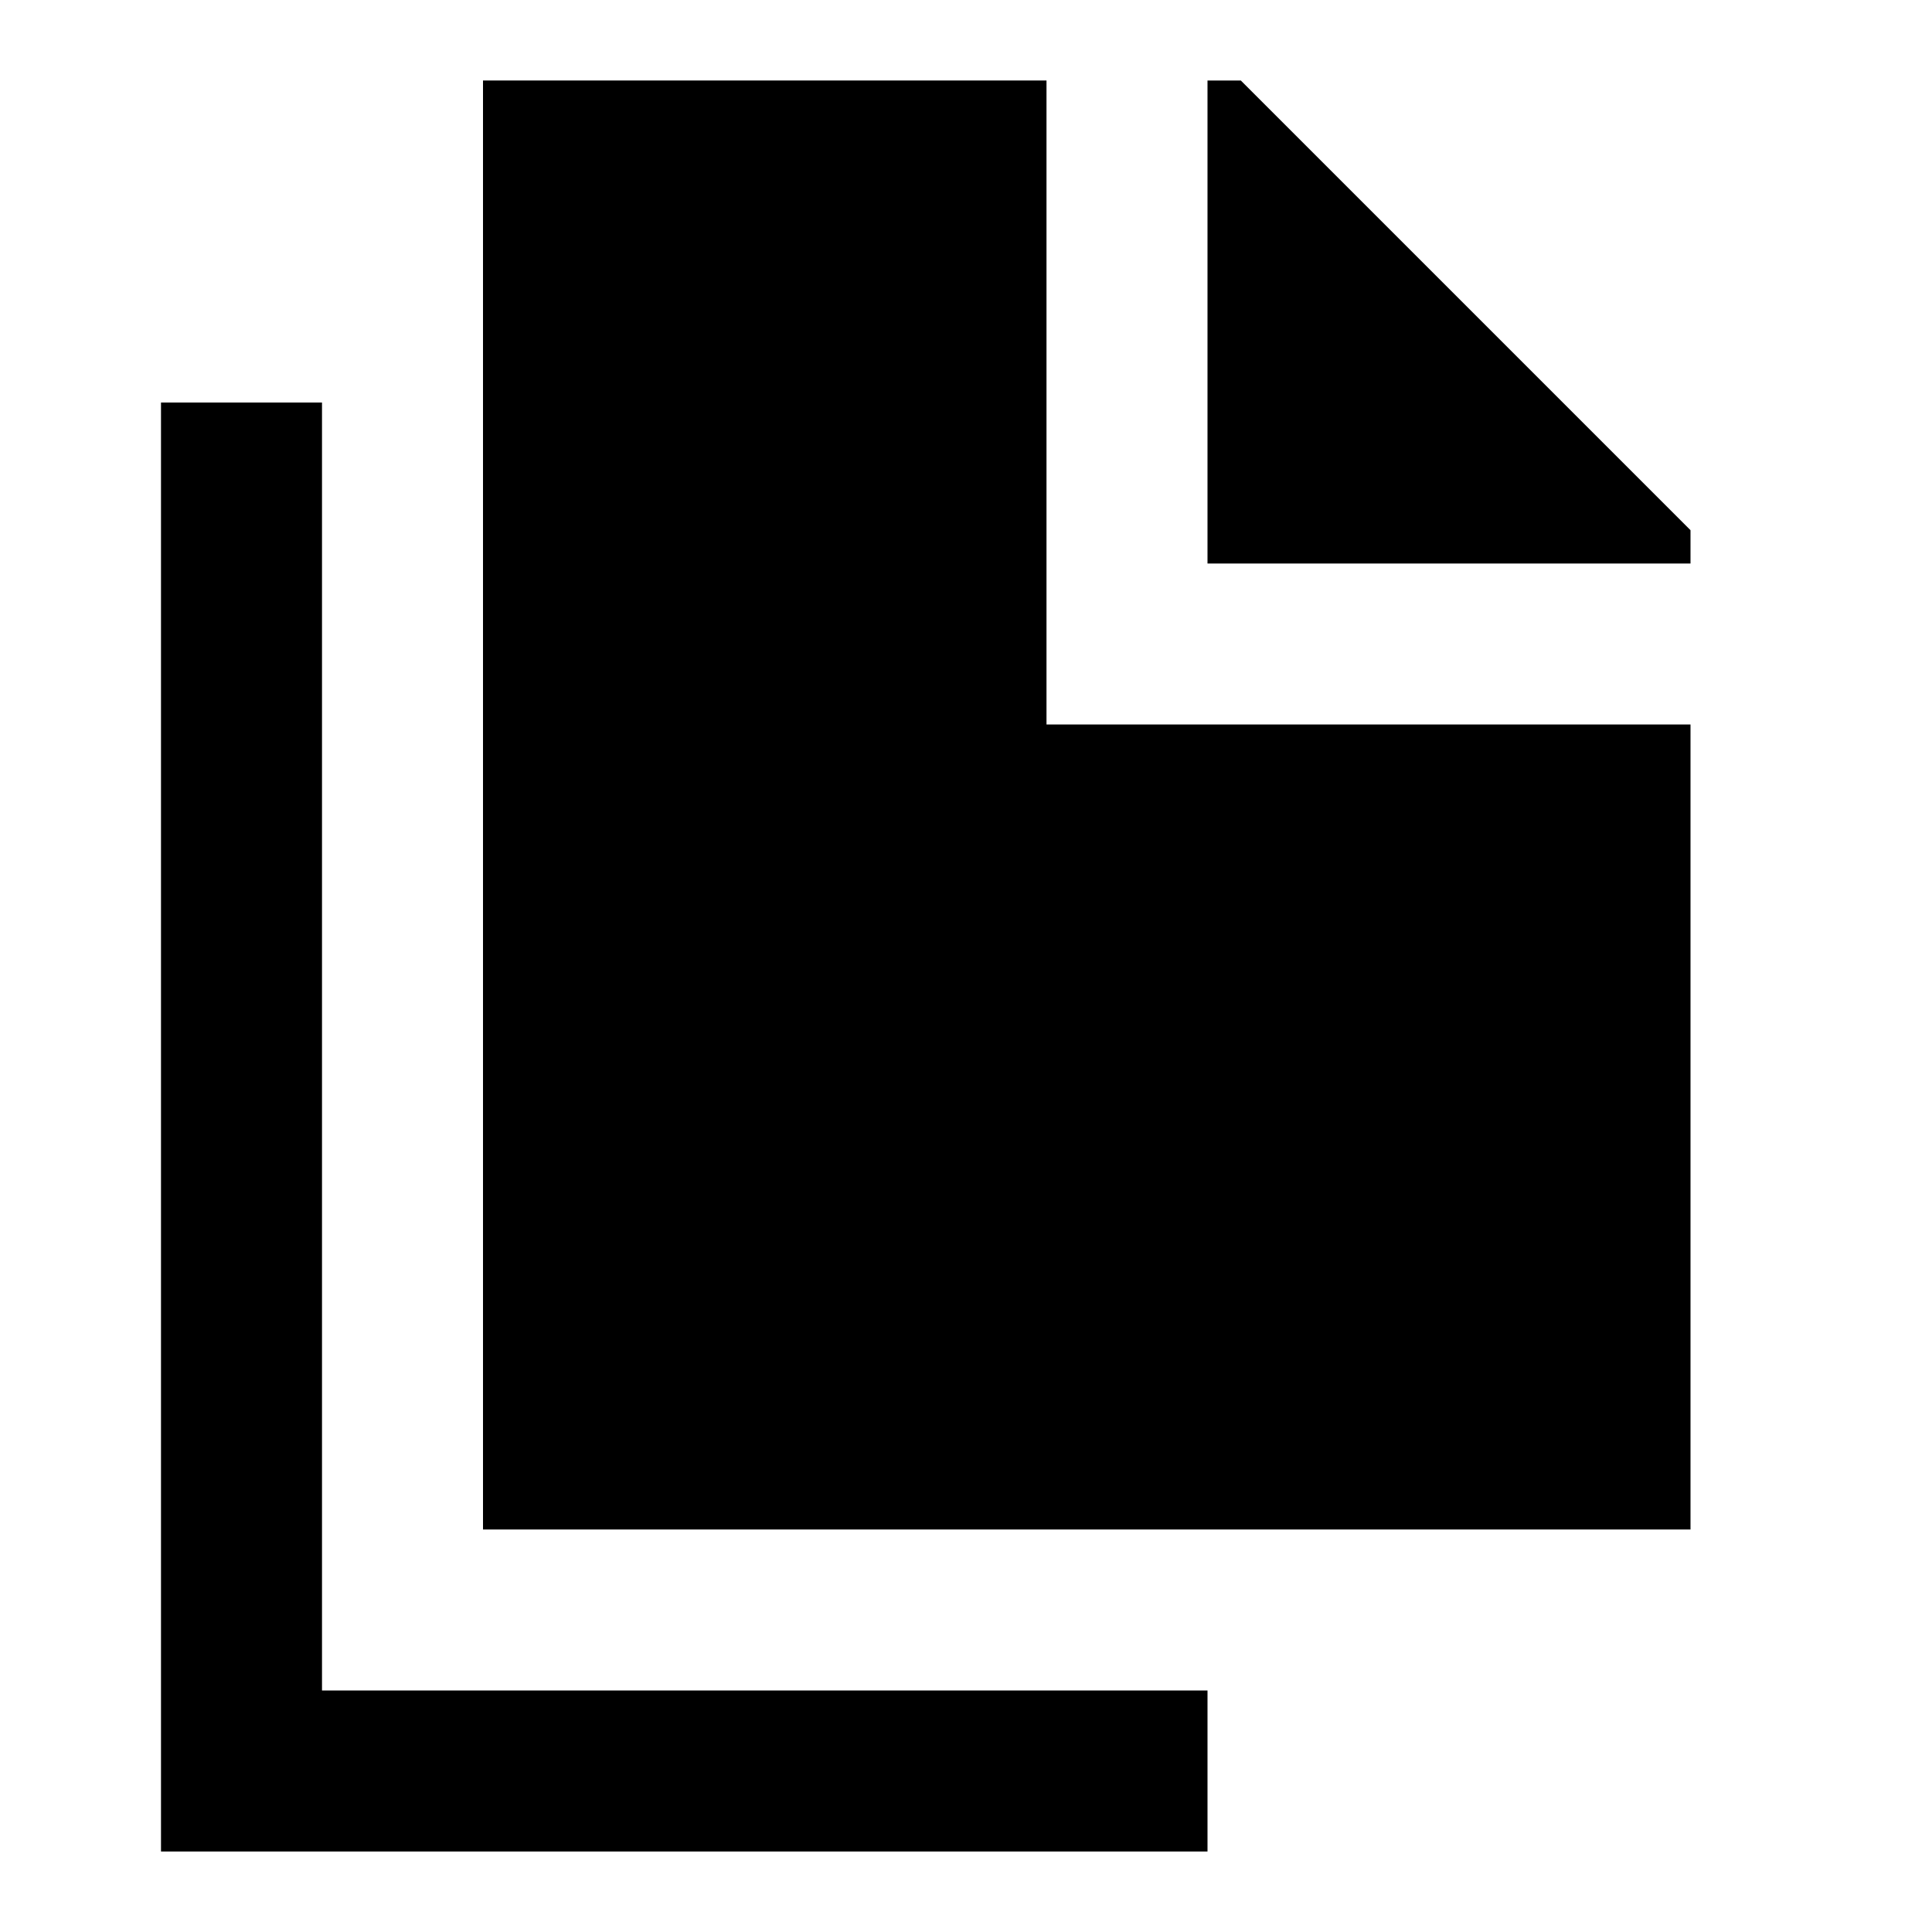
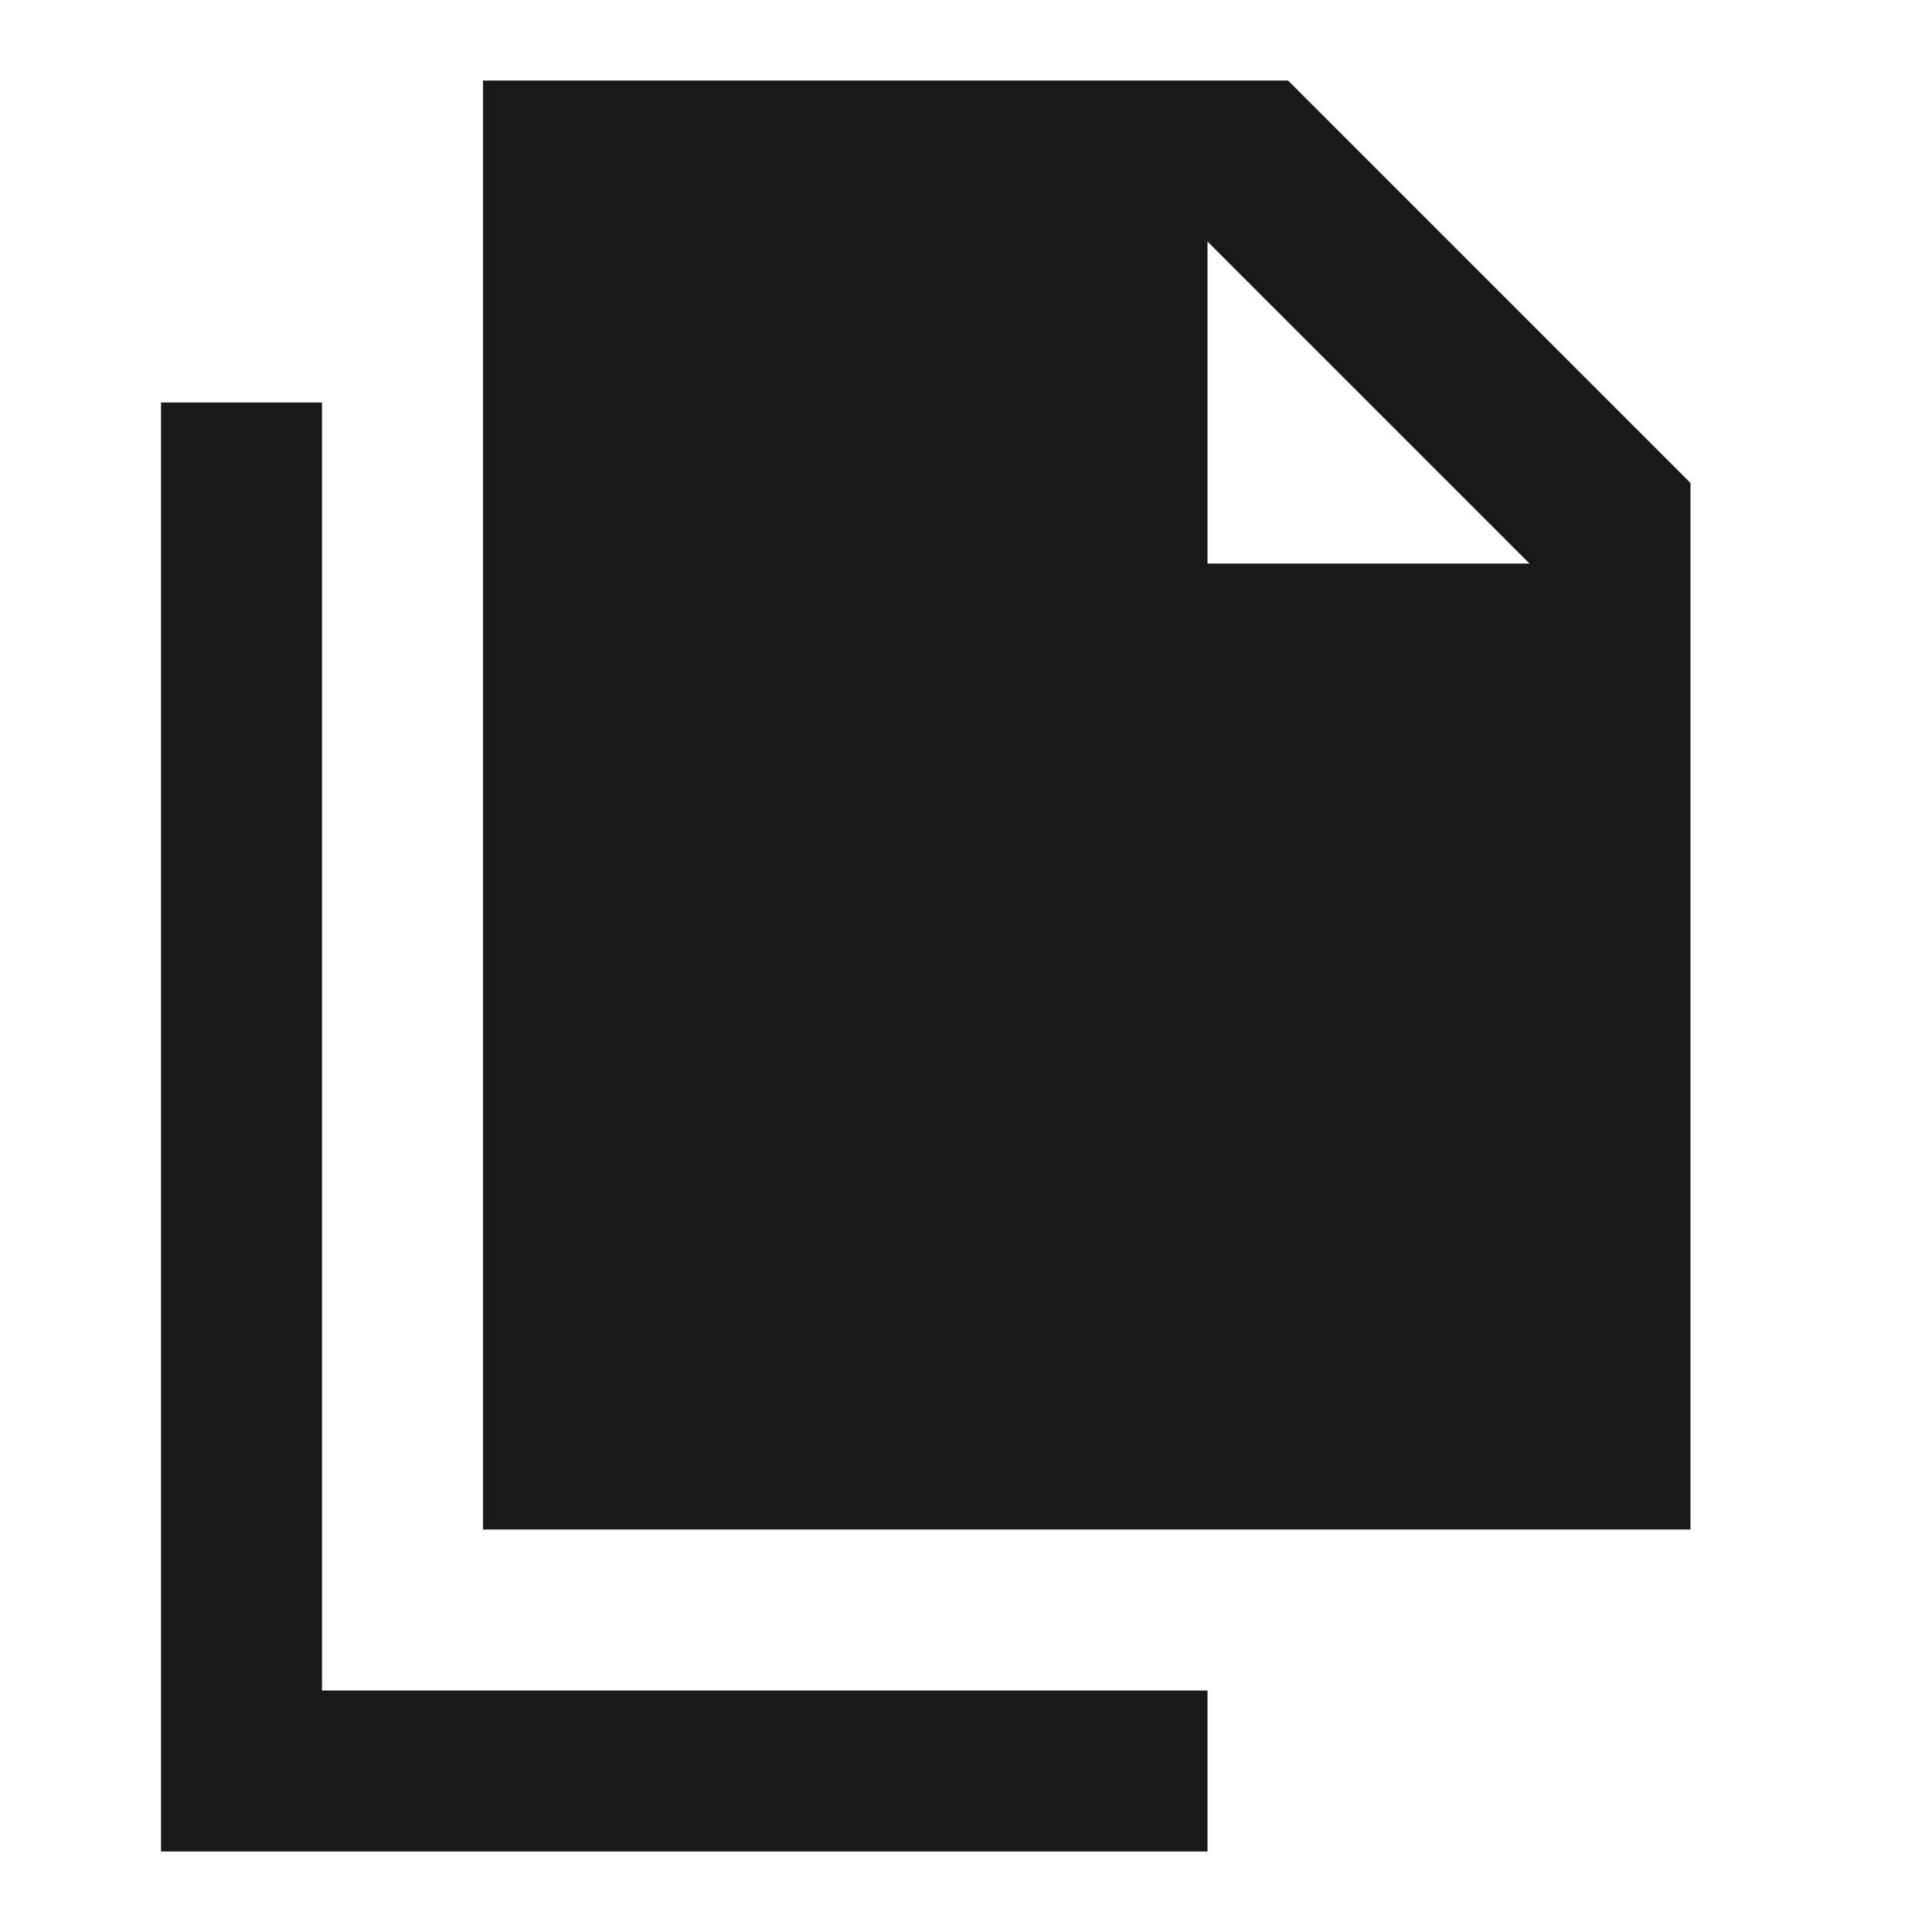
<svg xmlns="http://www.w3.org/2000/svg" width="24" height="24" viewBox="0 0 24 24" fill="none">
-   <path d="M13 1H6V19H21V9H13V1Z" fill="black" />
-   <path d="M21 7V6.586L15.414 1H15V7H21Z" fill="black" />
-   <path d="M4 21V5H2V23H15V21H4Z" fill="black" />
+   <path d="M4 5V21H15V23H2V5H4Z" fill="black" fill-opacity="0.9" style="fill:black;fill-opacity:0.9;" />
+   <path d="M6 1H16L21 6V19H6V1ZM15 3V7H19L15 3Z" fill="black" fill-opacity="0.9" style="fill:black;fill-opacity:0.9;" />
</svg>
